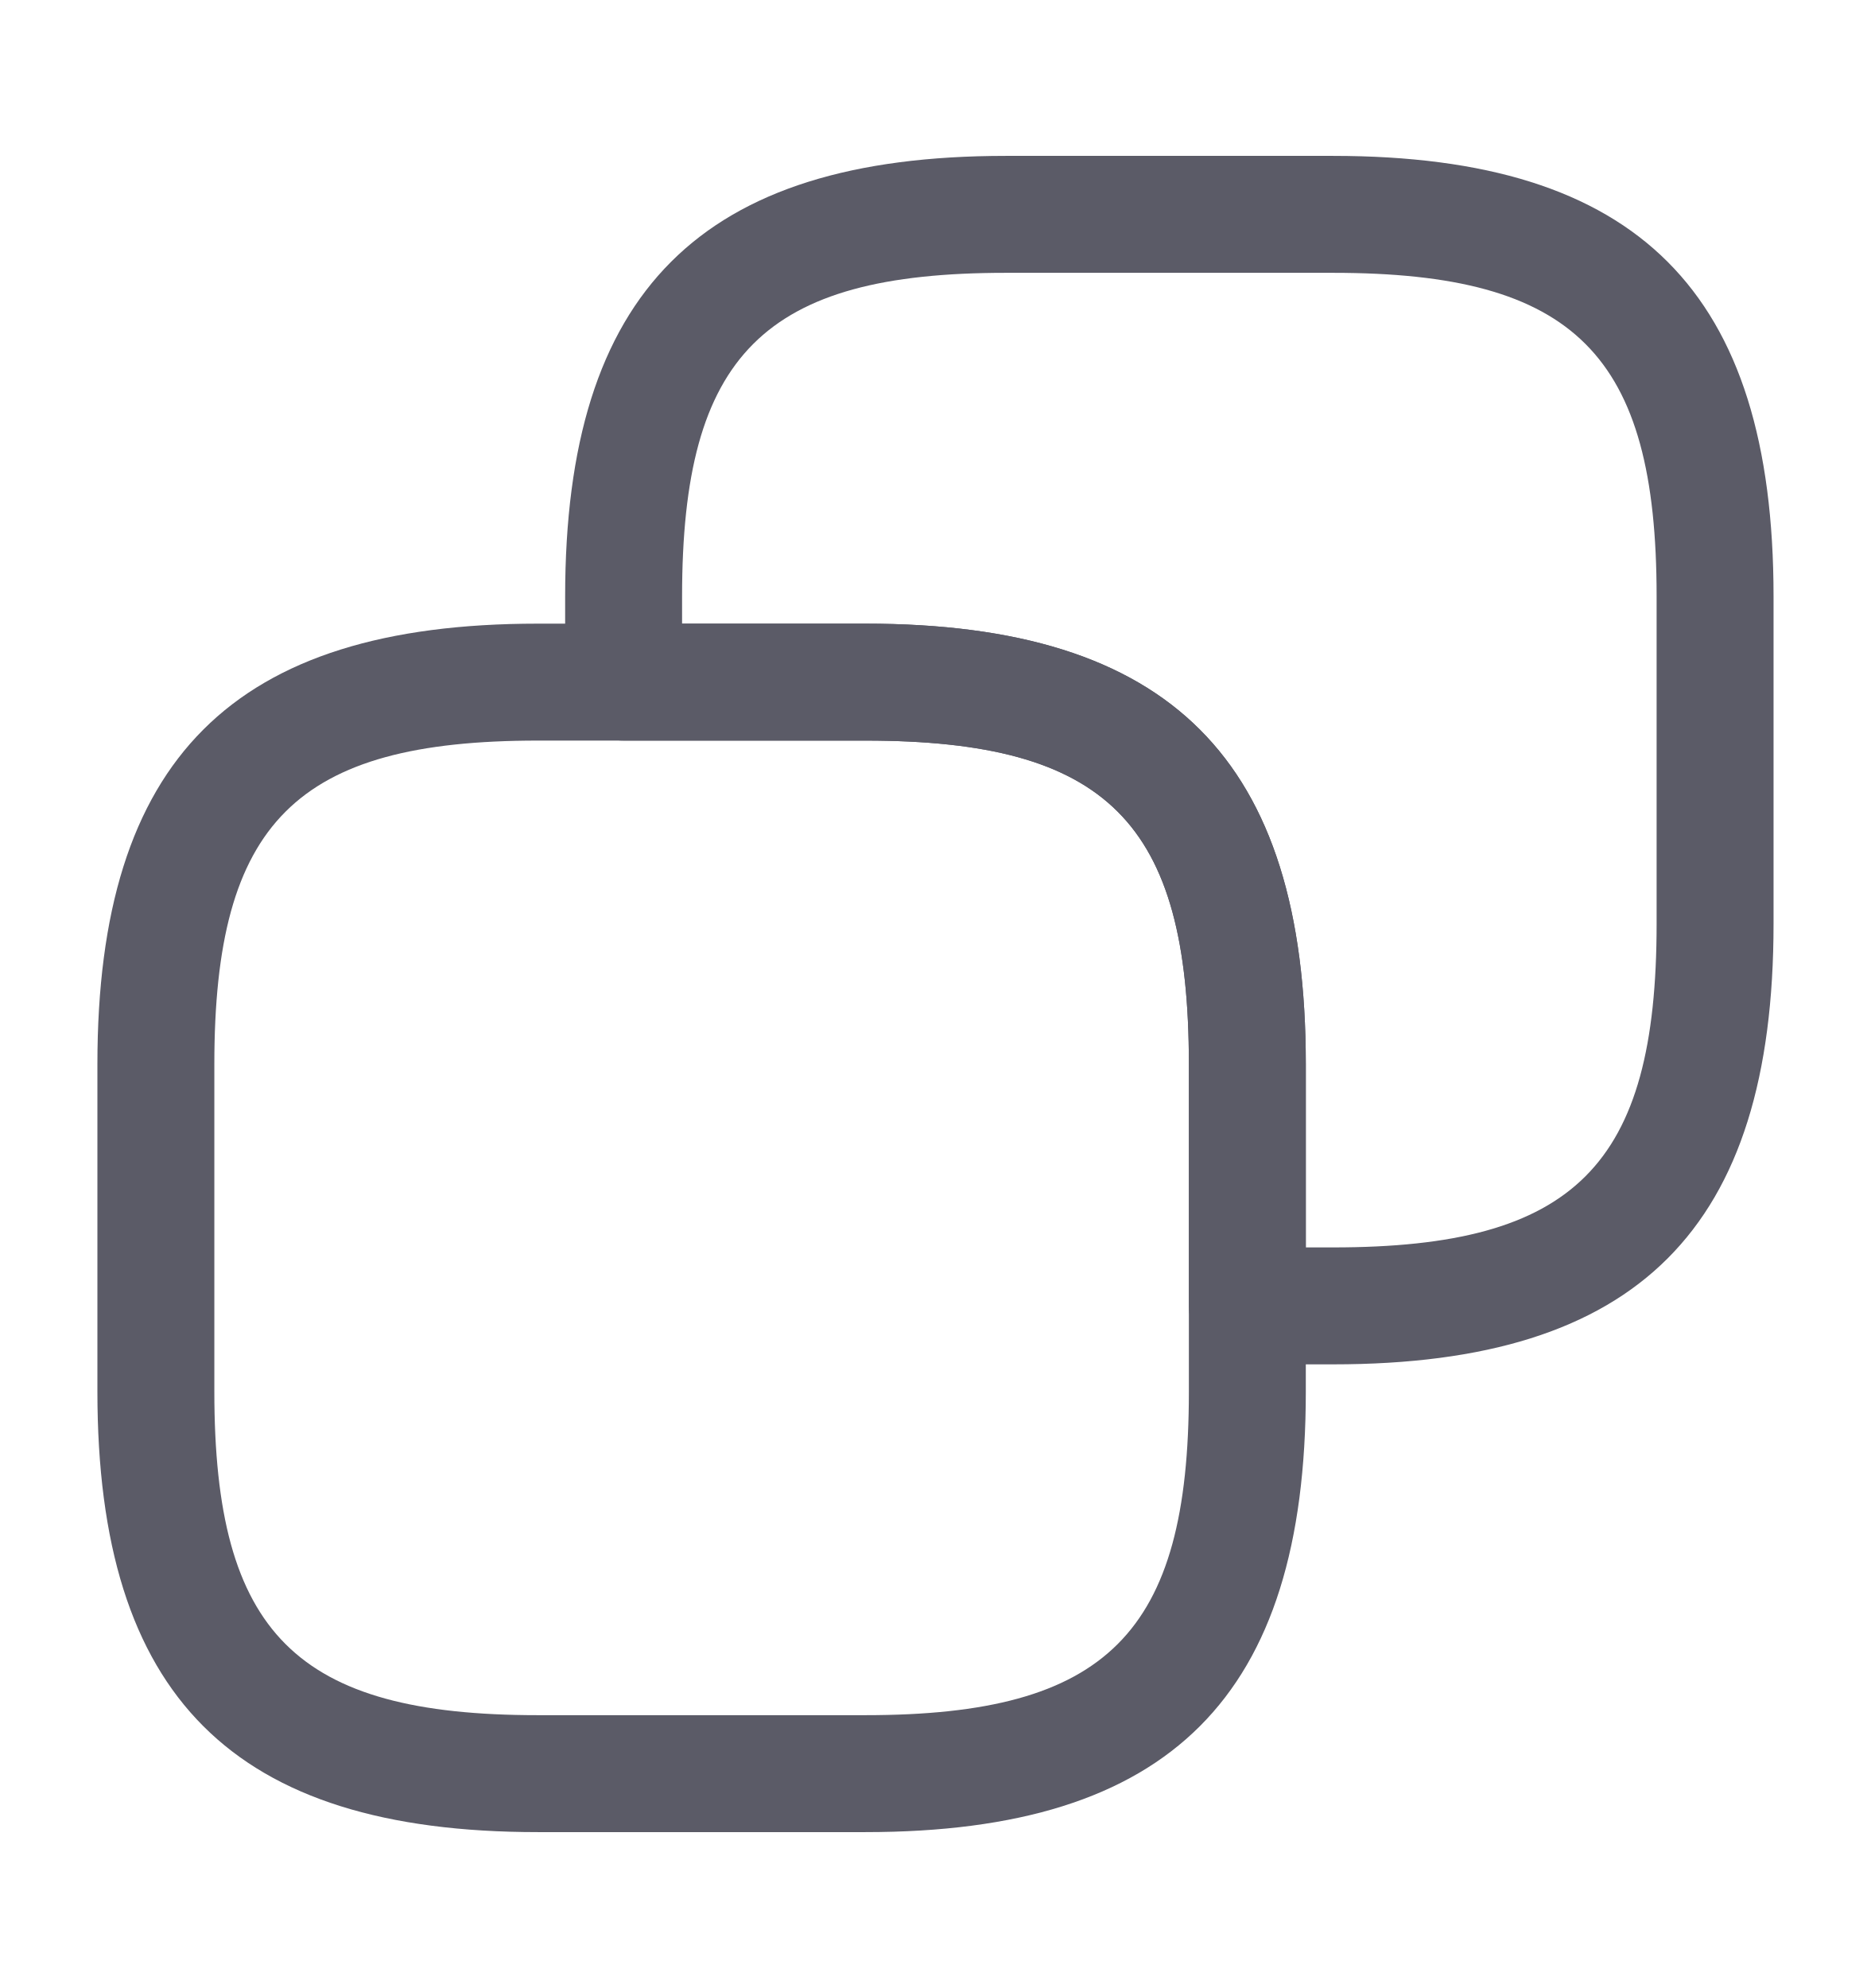
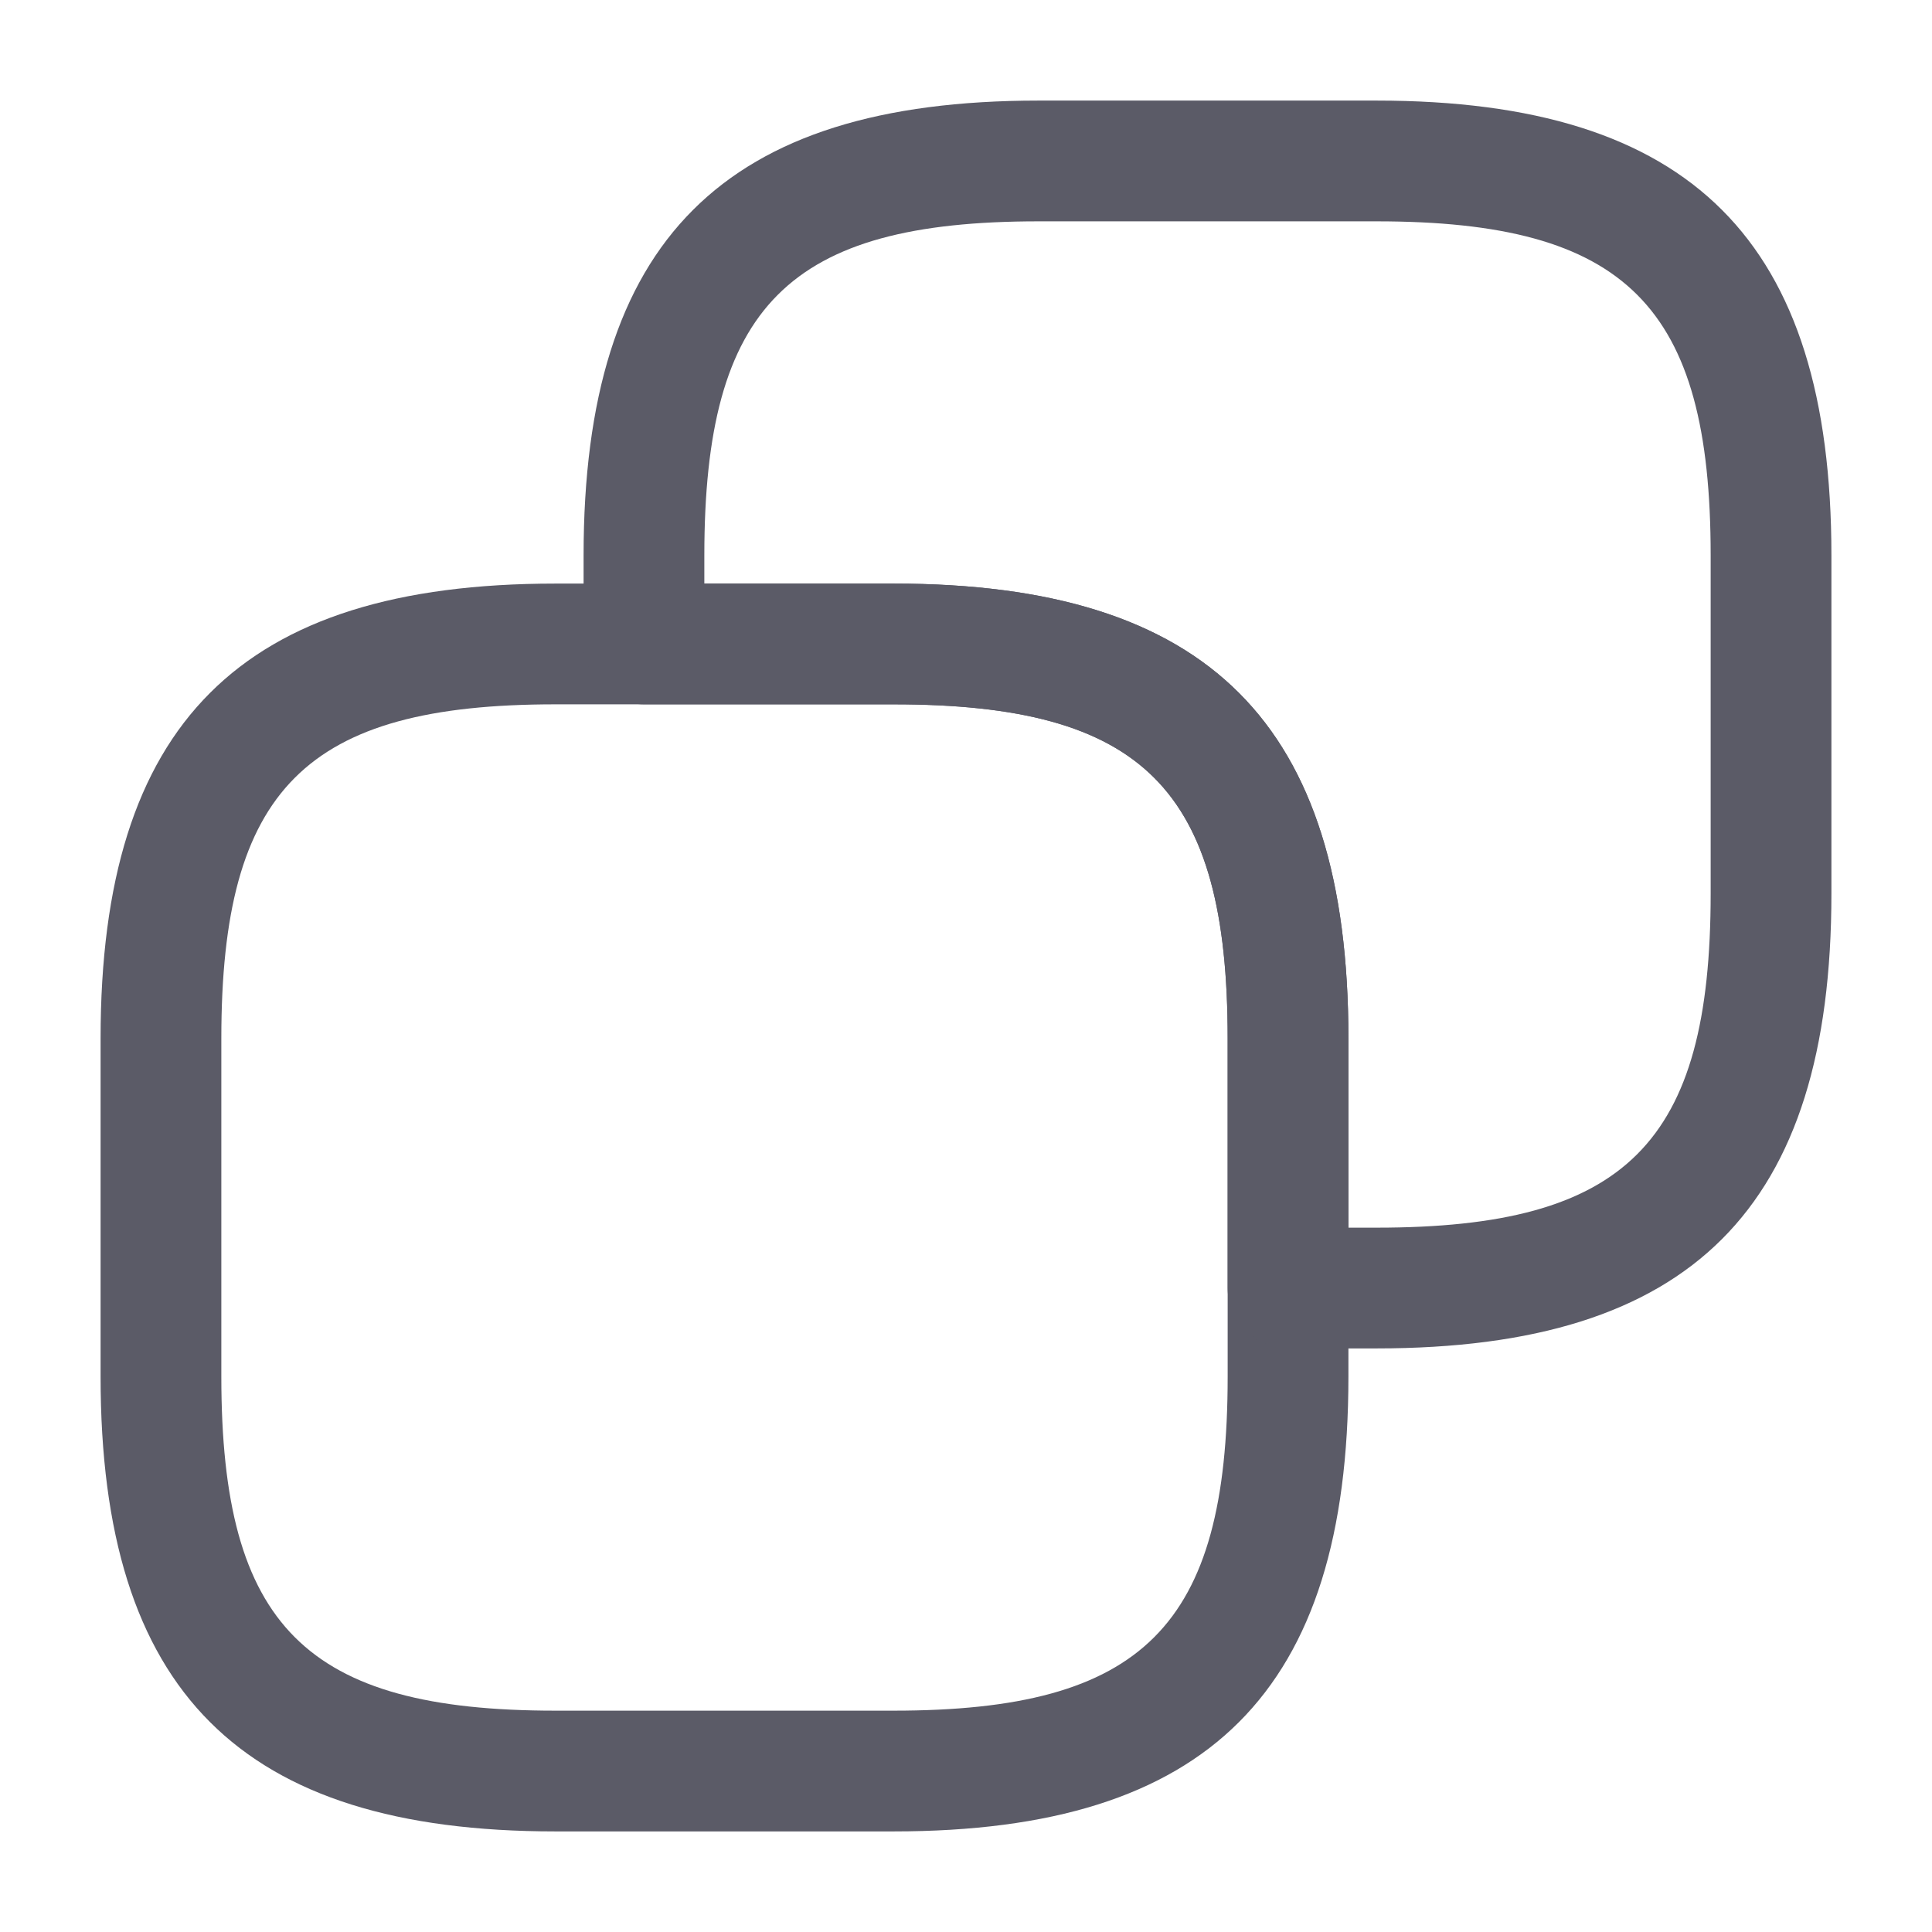
- <svg xmlns="http://www.w3.org/2000/svg" width="16" height="17" viewBox="0 0 16 17" fill="none">
-   <mask id="mask0_2575_27017" style="mask-type:alpha" maskUnits="userSpaceOnUse" x="0" y="0" width="16" height="17">
-     <path d="M7.4 15.667H4.6C1.993 15.667 0.833 14.507 0.833 11.9V9.1C0.833 6.493 1.993 5.333 4.6 5.333H7.4C10.007 5.333 11.167 6.493 11.167 9.1V11.9C11.167 14.507 10.007 15.667 7.4 15.667ZM4.6 6.333C2.533 6.333 1.833 7.033 1.833 9.1V11.9C1.833 13.967 2.533 14.667 4.6 14.667H7.4C9.467 14.667 10.167 13.967 10.167 11.9V9.1C10.167 7.033 9.467 6.333 7.4 6.333H4.6Z" fill="#292D32" />
-     <path d="M11.4 11.667H10.667C10.393 11.667 10.167 11.44 10.167 11.167V9.1C10.167 7.033 9.467 6.333 7.4 6.333H5.333C5.06 6.333 4.833 6.107 4.833 5.833V5.1C4.833 2.493 5.993 1.333 8.6 1.333H11.4C14.007 1.333 15.167 2.493 15.167 5.1V7.9C15.167 10.507 14.007 11.667 11.4 11.667ZM11.167 10.667H11.4C13.467 10.667 14.167 9.967 14.167 7.9V5.1C14.167 3.033 13.467 2.333 11.4 2.333H8.6C6.533 2.333 5.833 3.033 5.833 5.1V5.333H7.4C10.007 5.333 11.167 6.493 11.167 9.1V10.667Z" fill="#292D32" />
-   </mask>
-   <g mask="url(#mask0_2575_27017)">
-     <rect y="0.5" width="16" height="16" fill="#5B5B67" />
-   </g>
+ <svg xmlns="http://www.w3.org/2000/svg" width="16" height="16" viewBox="0 0 16 16" fill="none">
+   <path d="M7.4 15.167H4.6C1.993 15.167 0.833 14.007 0.833 11.4V8.6C0.833 5.993 1.993 4.833 4.6 4.833H7.4C10.007 4.833 11.167 5.993 11.167 8.6V11.4C11.167 14.007 10.007 15.167 7.4 15.167ZM4.6 5.833C2.533 5.833 1.833 6.533 1.833 8.6V11.4C1.833 13.467 2.533 14.167 4.6 14.167H7.4C9.467 14.167 10.167 13.467 10.167 11.4V8.6C10.167 6.533 9.467 5.833 7.4 5.833H4.6V5.833Z" fill="#5B5B67" />
+   <path d="M11.4 11.167H10.667C10.393 11.167 10.167 10.94 10.167 10.667V8.6C10.167 6.533 9.467 5.833 7.4 5.833H5.333C5.06 5.833 4.833 5.607 4.833 5.333V4.6C4.833 1.993 5.993 0.833 8.6 0.833H11.4C14.007 0.833 15.167 1.993 15.167 4.6V7.4C15.167 10.007 14.007 11.167 11.4 11.167ZM11.167 10.167H11.4C13.467 10.167 14.167 9.467 14.167 7.4V4.6C14.167 2.533 13.467 1.833 11.4 1.833H8.6C6.533 1.833 5.833 2.533 5.833 4.6V4.833H7.4C10.007 4.833 11.167 5.993 11.167 8.6V10.167Z" fill="#5B5B67" />
</svg>
